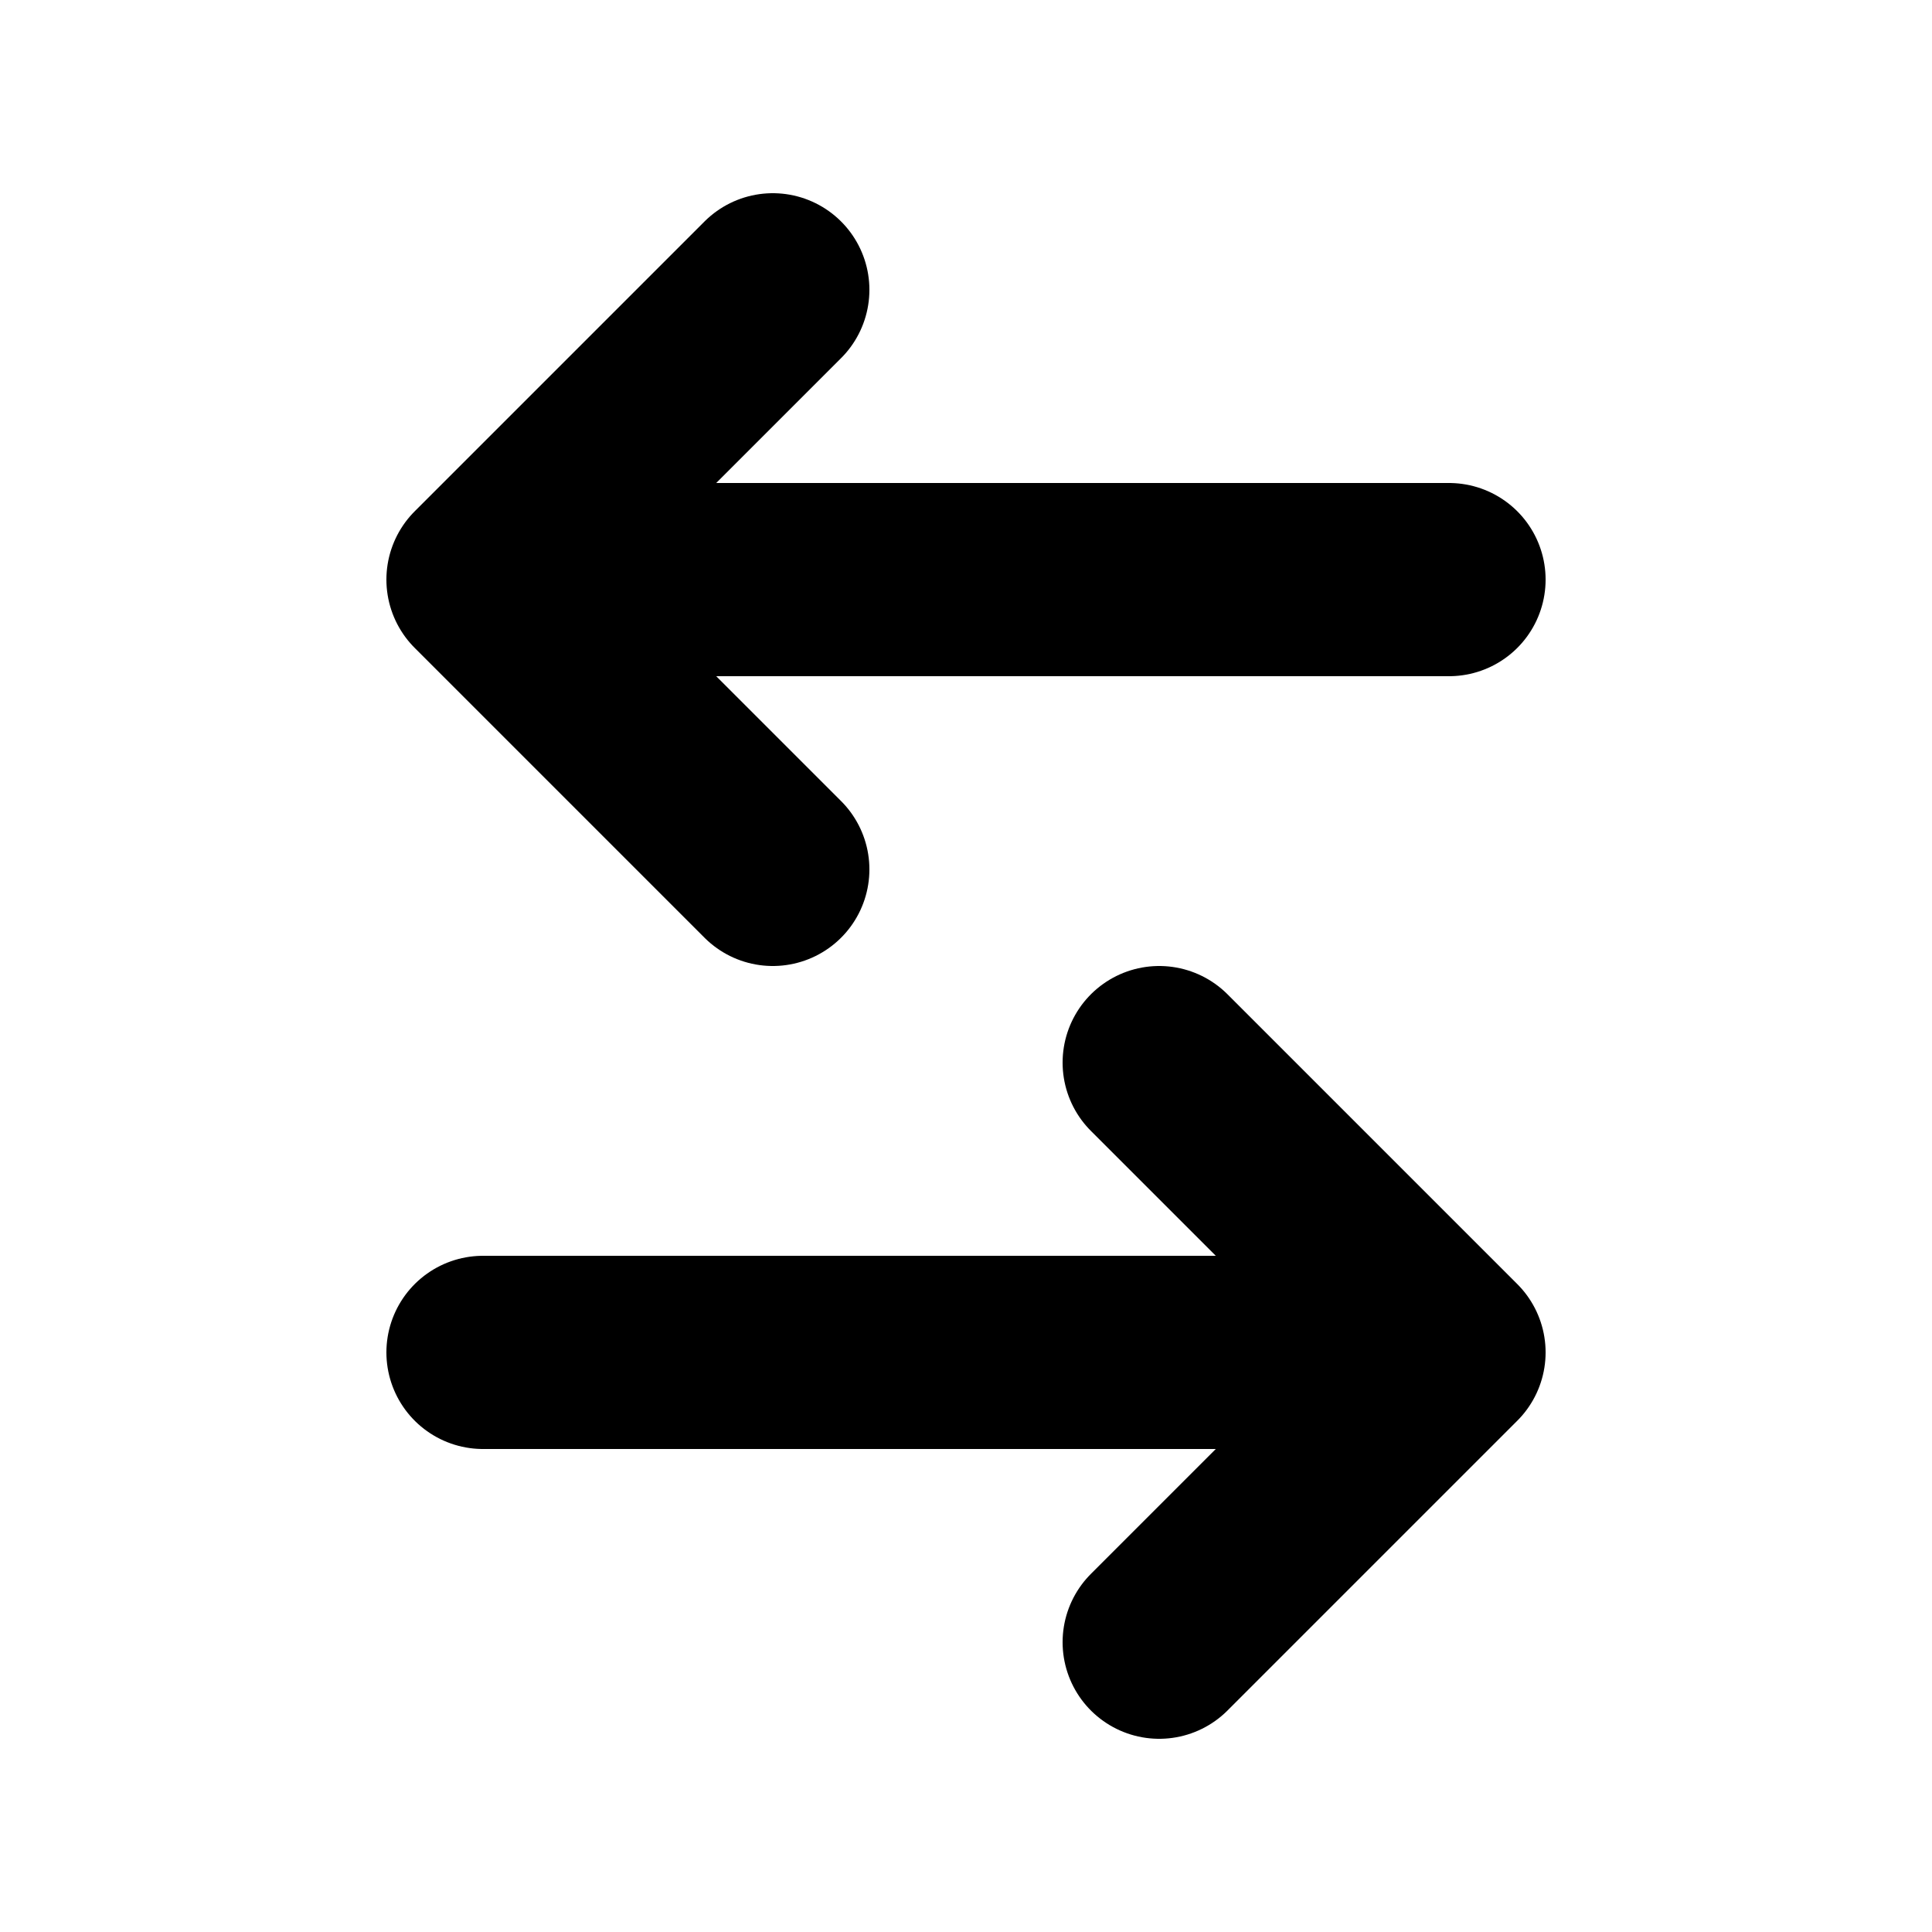
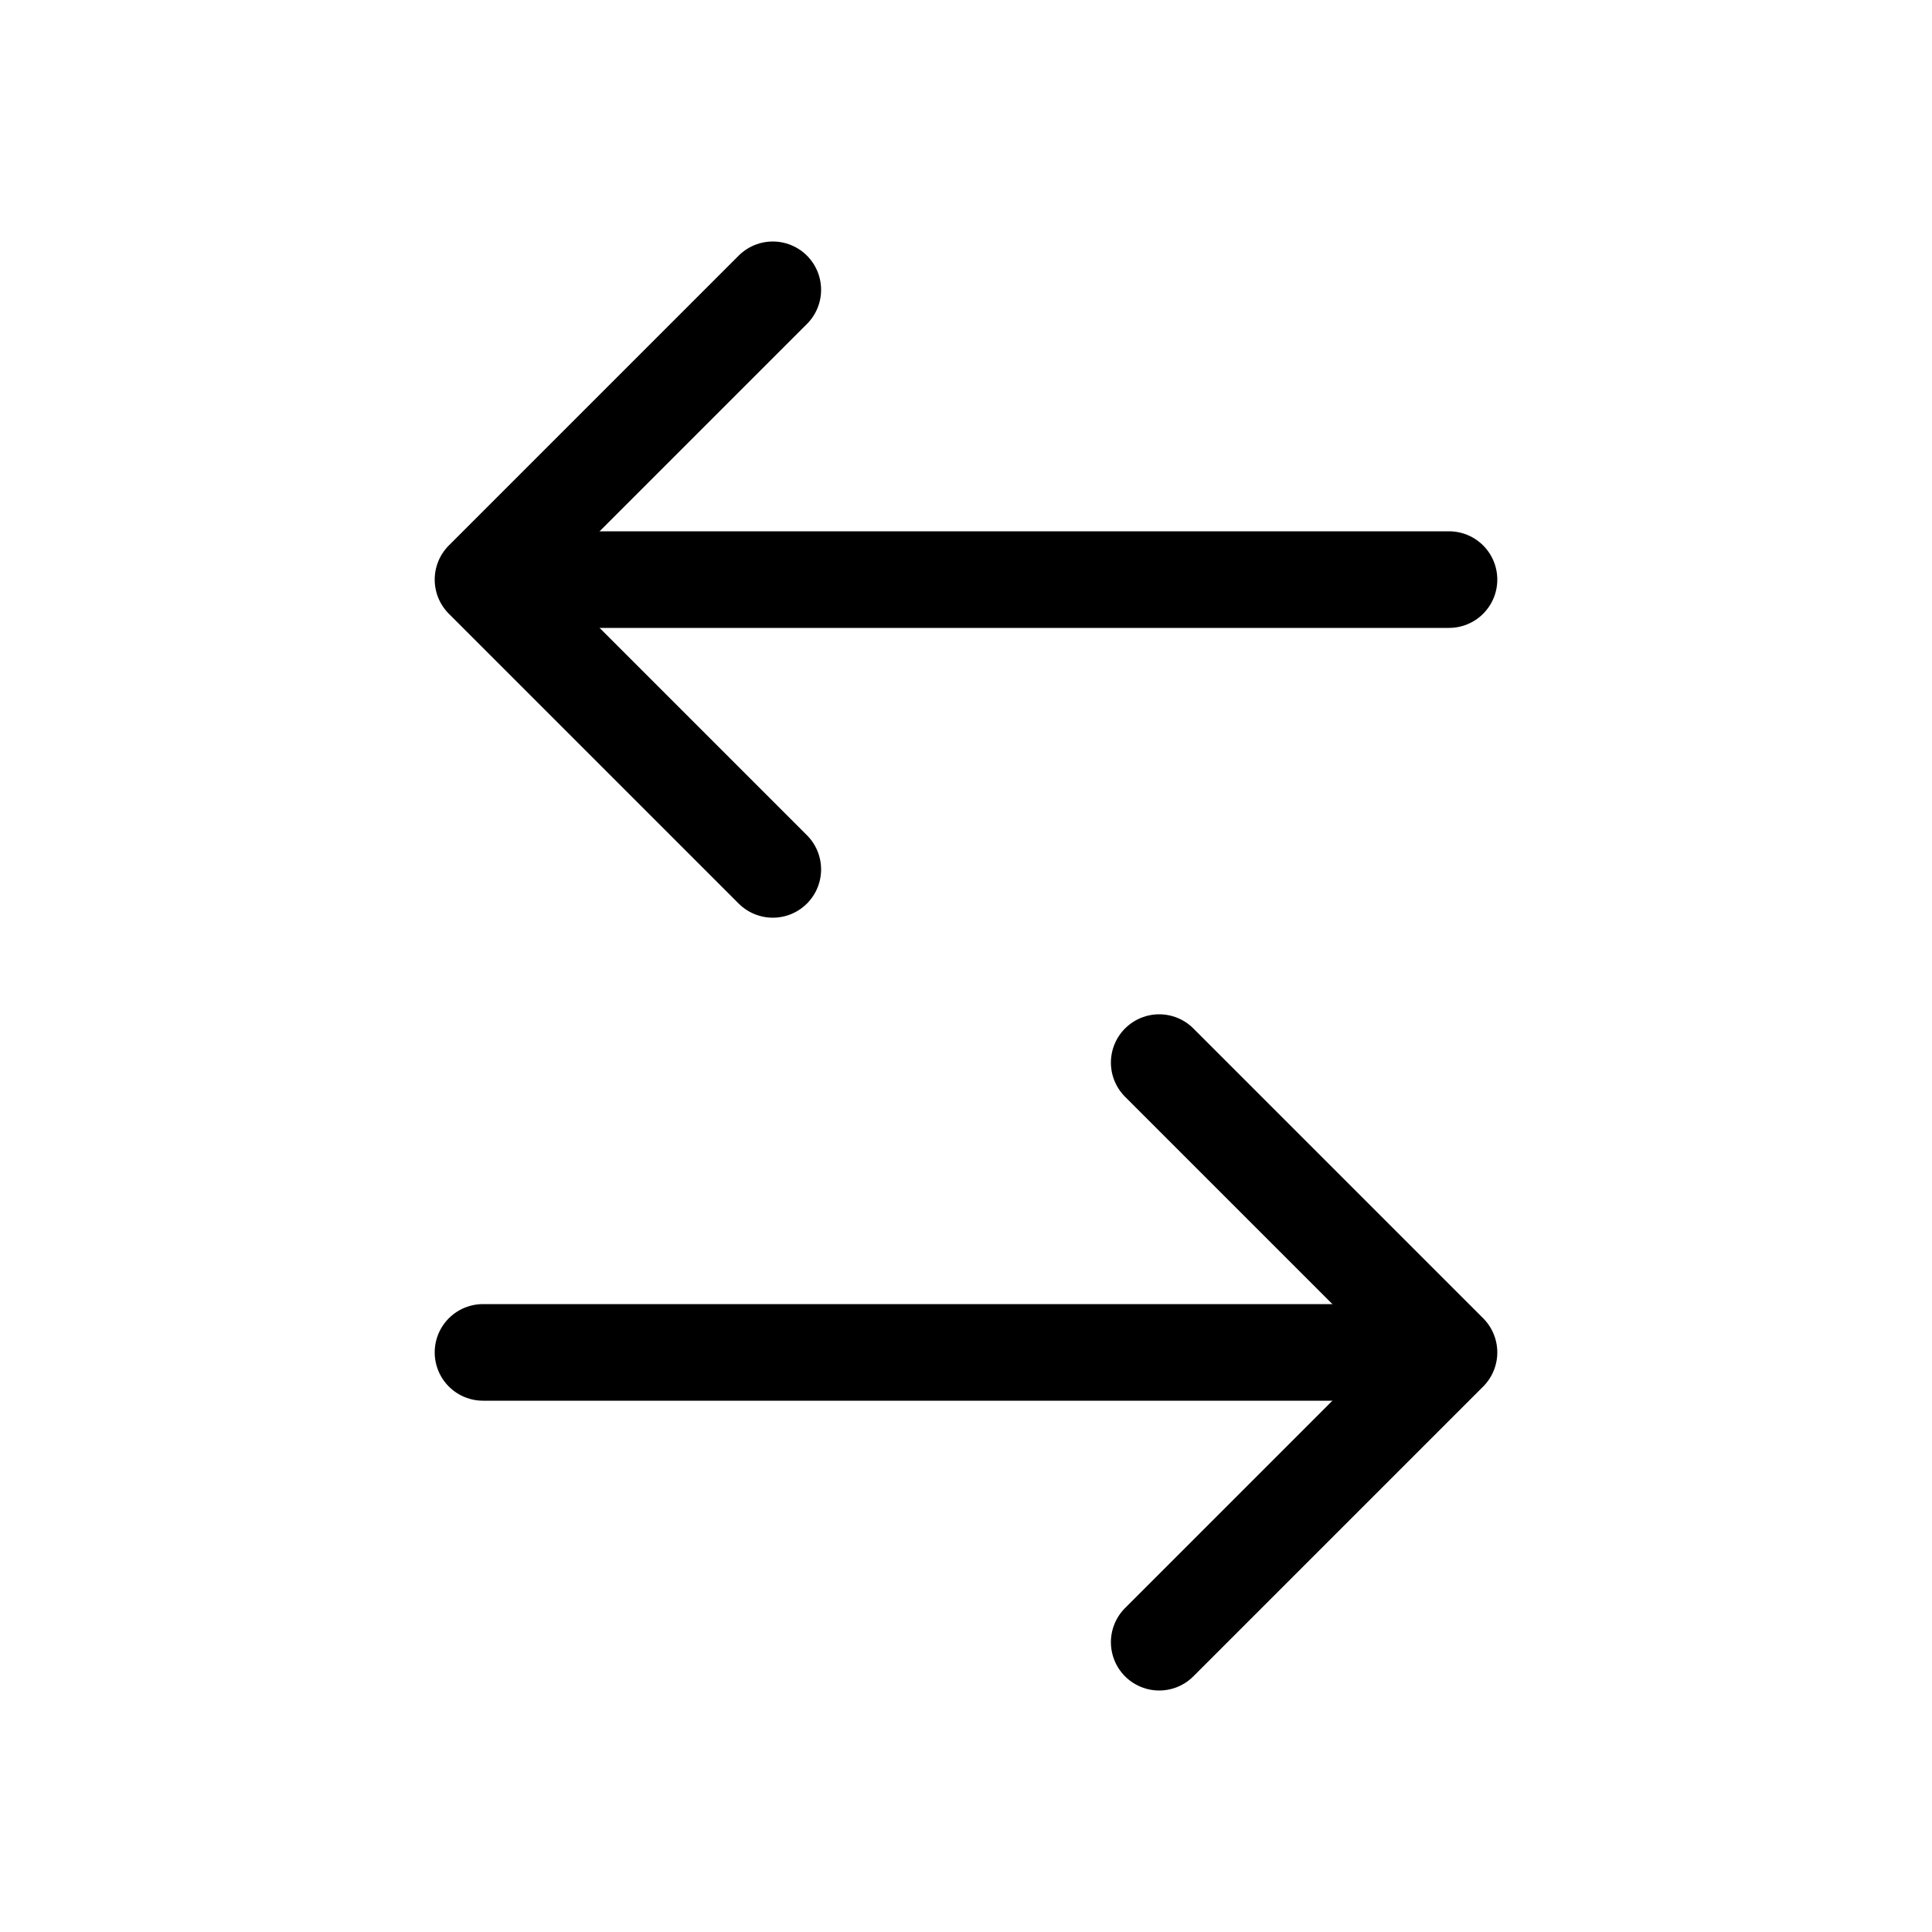
<svg xmlns="http://www.w3.org/2000/svg" width="20" height="20" class="bi bi-arrow-left-right" viewBox="0 0 20 20">
-   <g fill="none" fill-rule="evenodd" stroke="currentColor" stroke-linecap="round" stroke-width="2">
+   <g fill="none" fill-rule="evenodd" stroke="currentColor" stroke-linecap="round" stroke-width="1">
    <path d="M5 14h9" />
    <path stroke-linejoin="round" d="M12 11l3 3-3 3" />
    <path d="M15 6H6" />
    <path stroke-linejoin="round" d="M8 3L5 6l3 3" />
  </g>
</svg>
